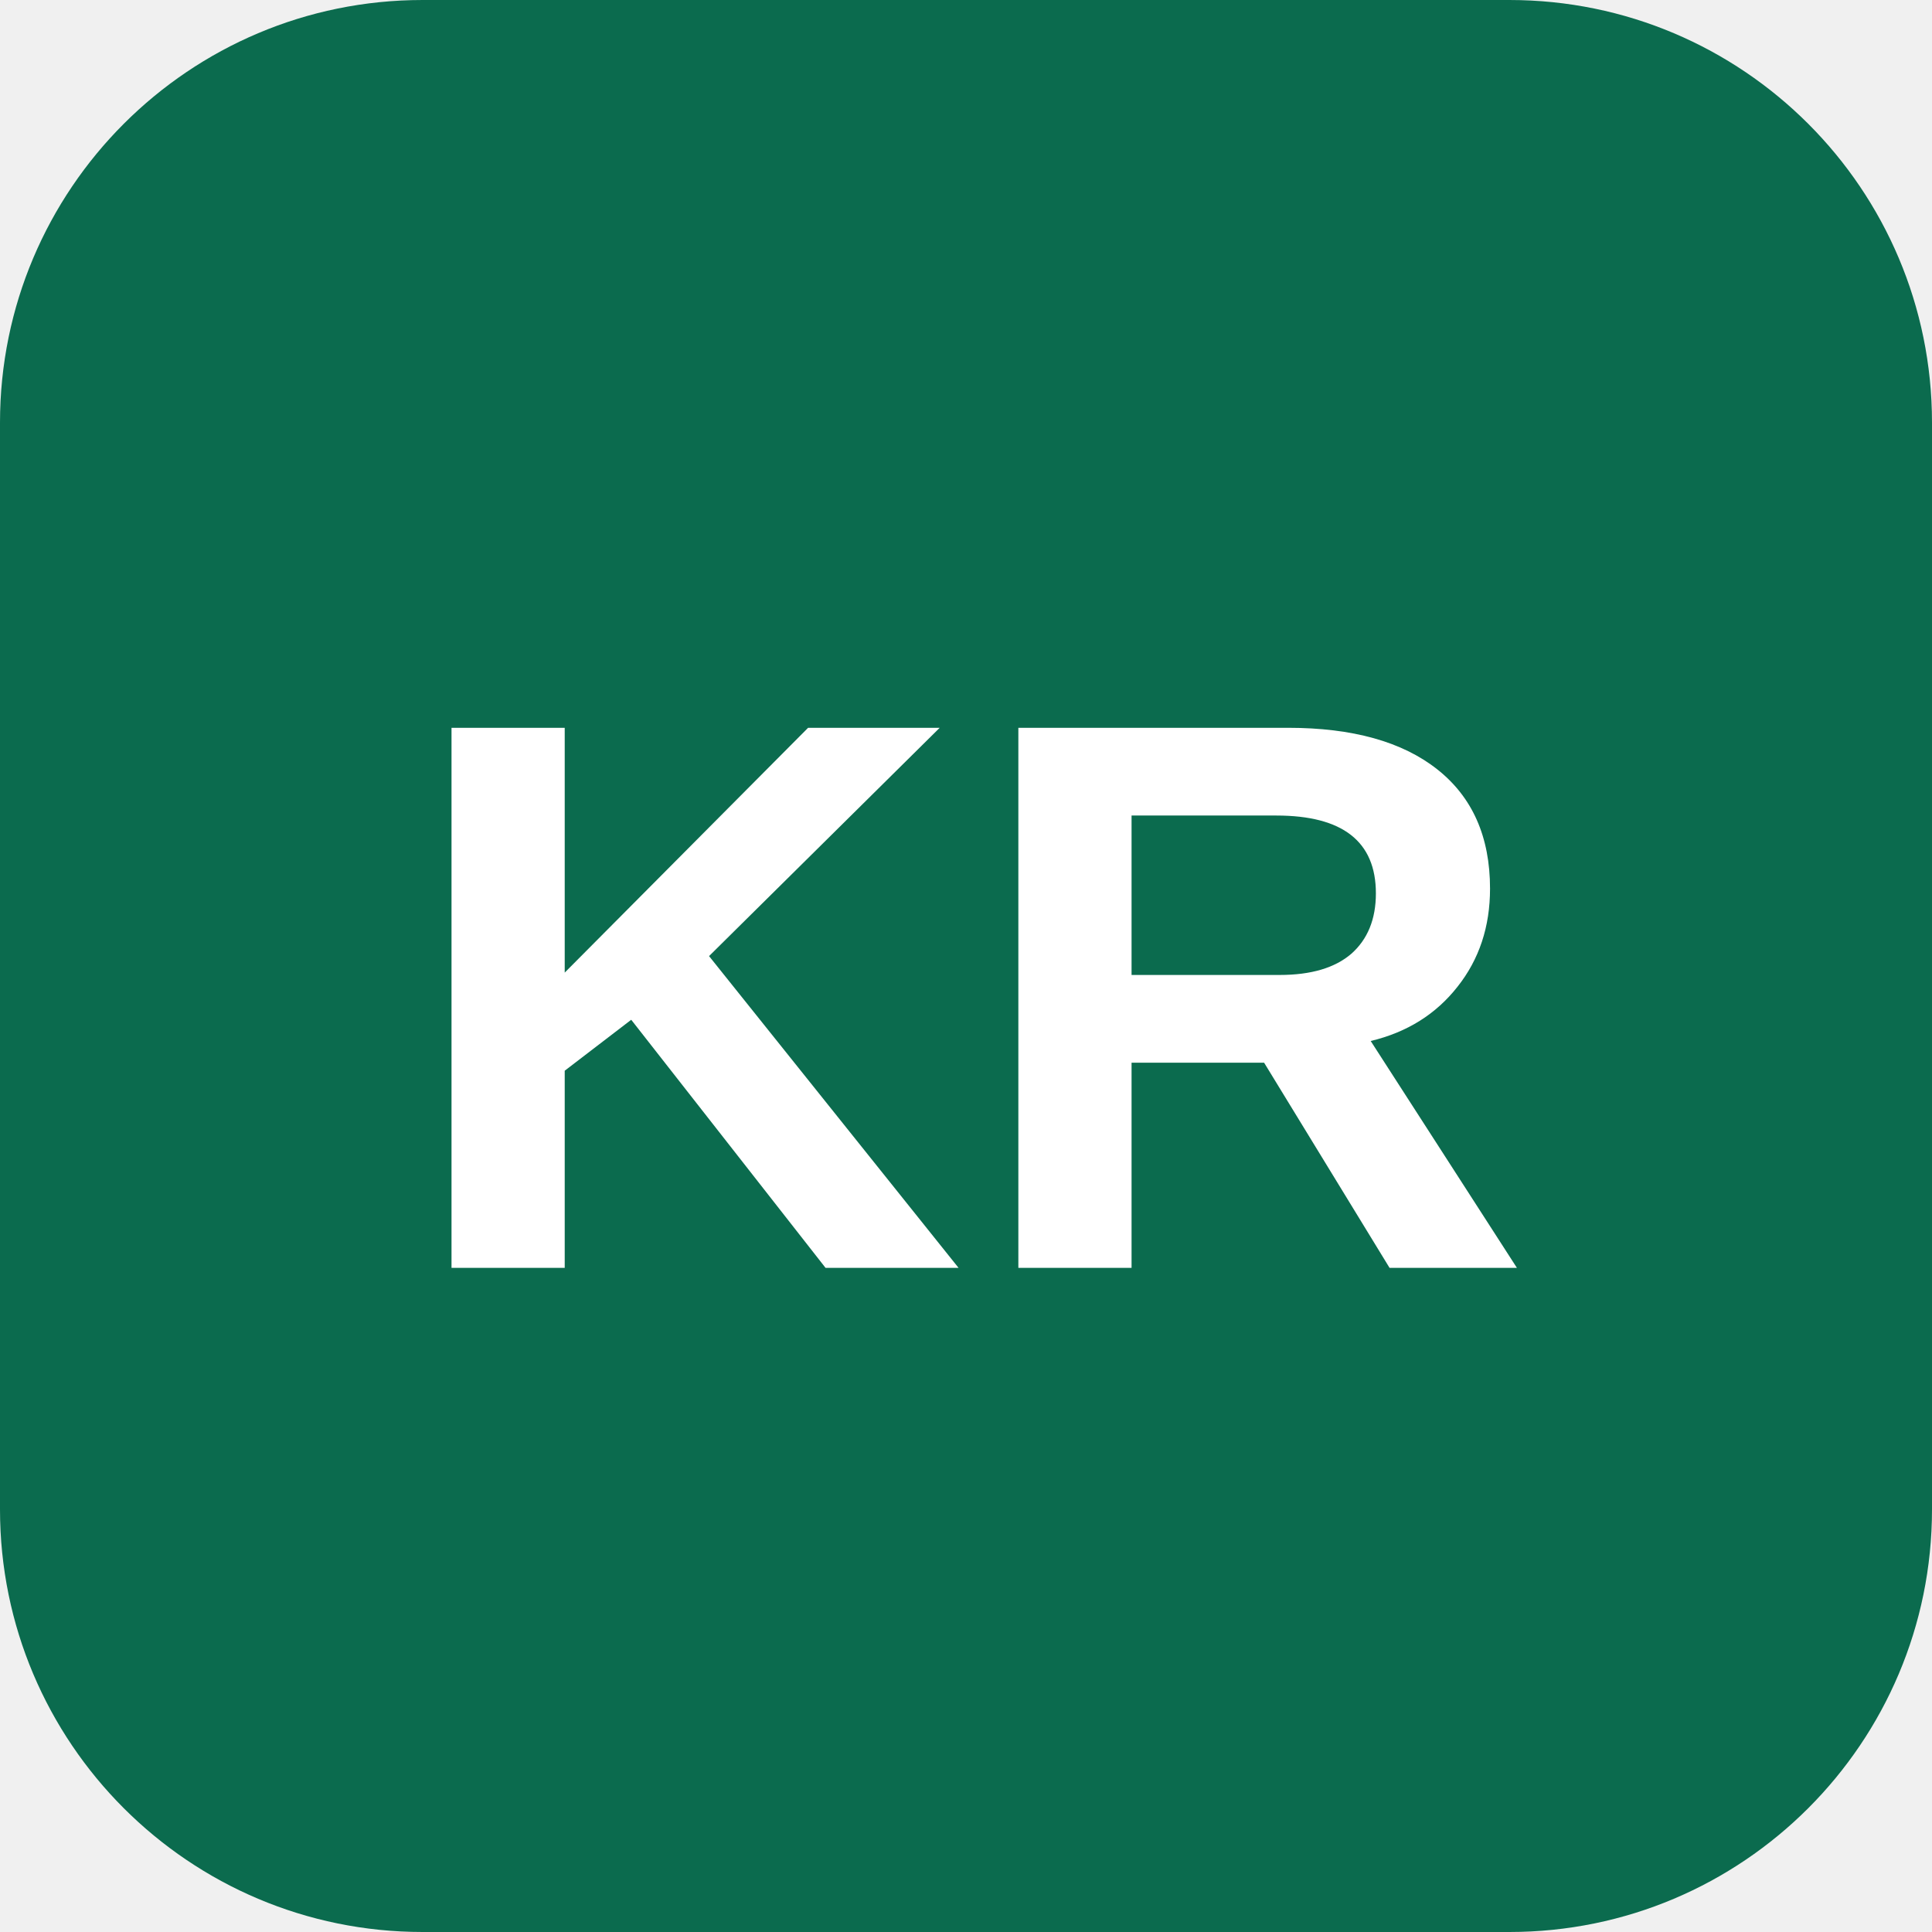
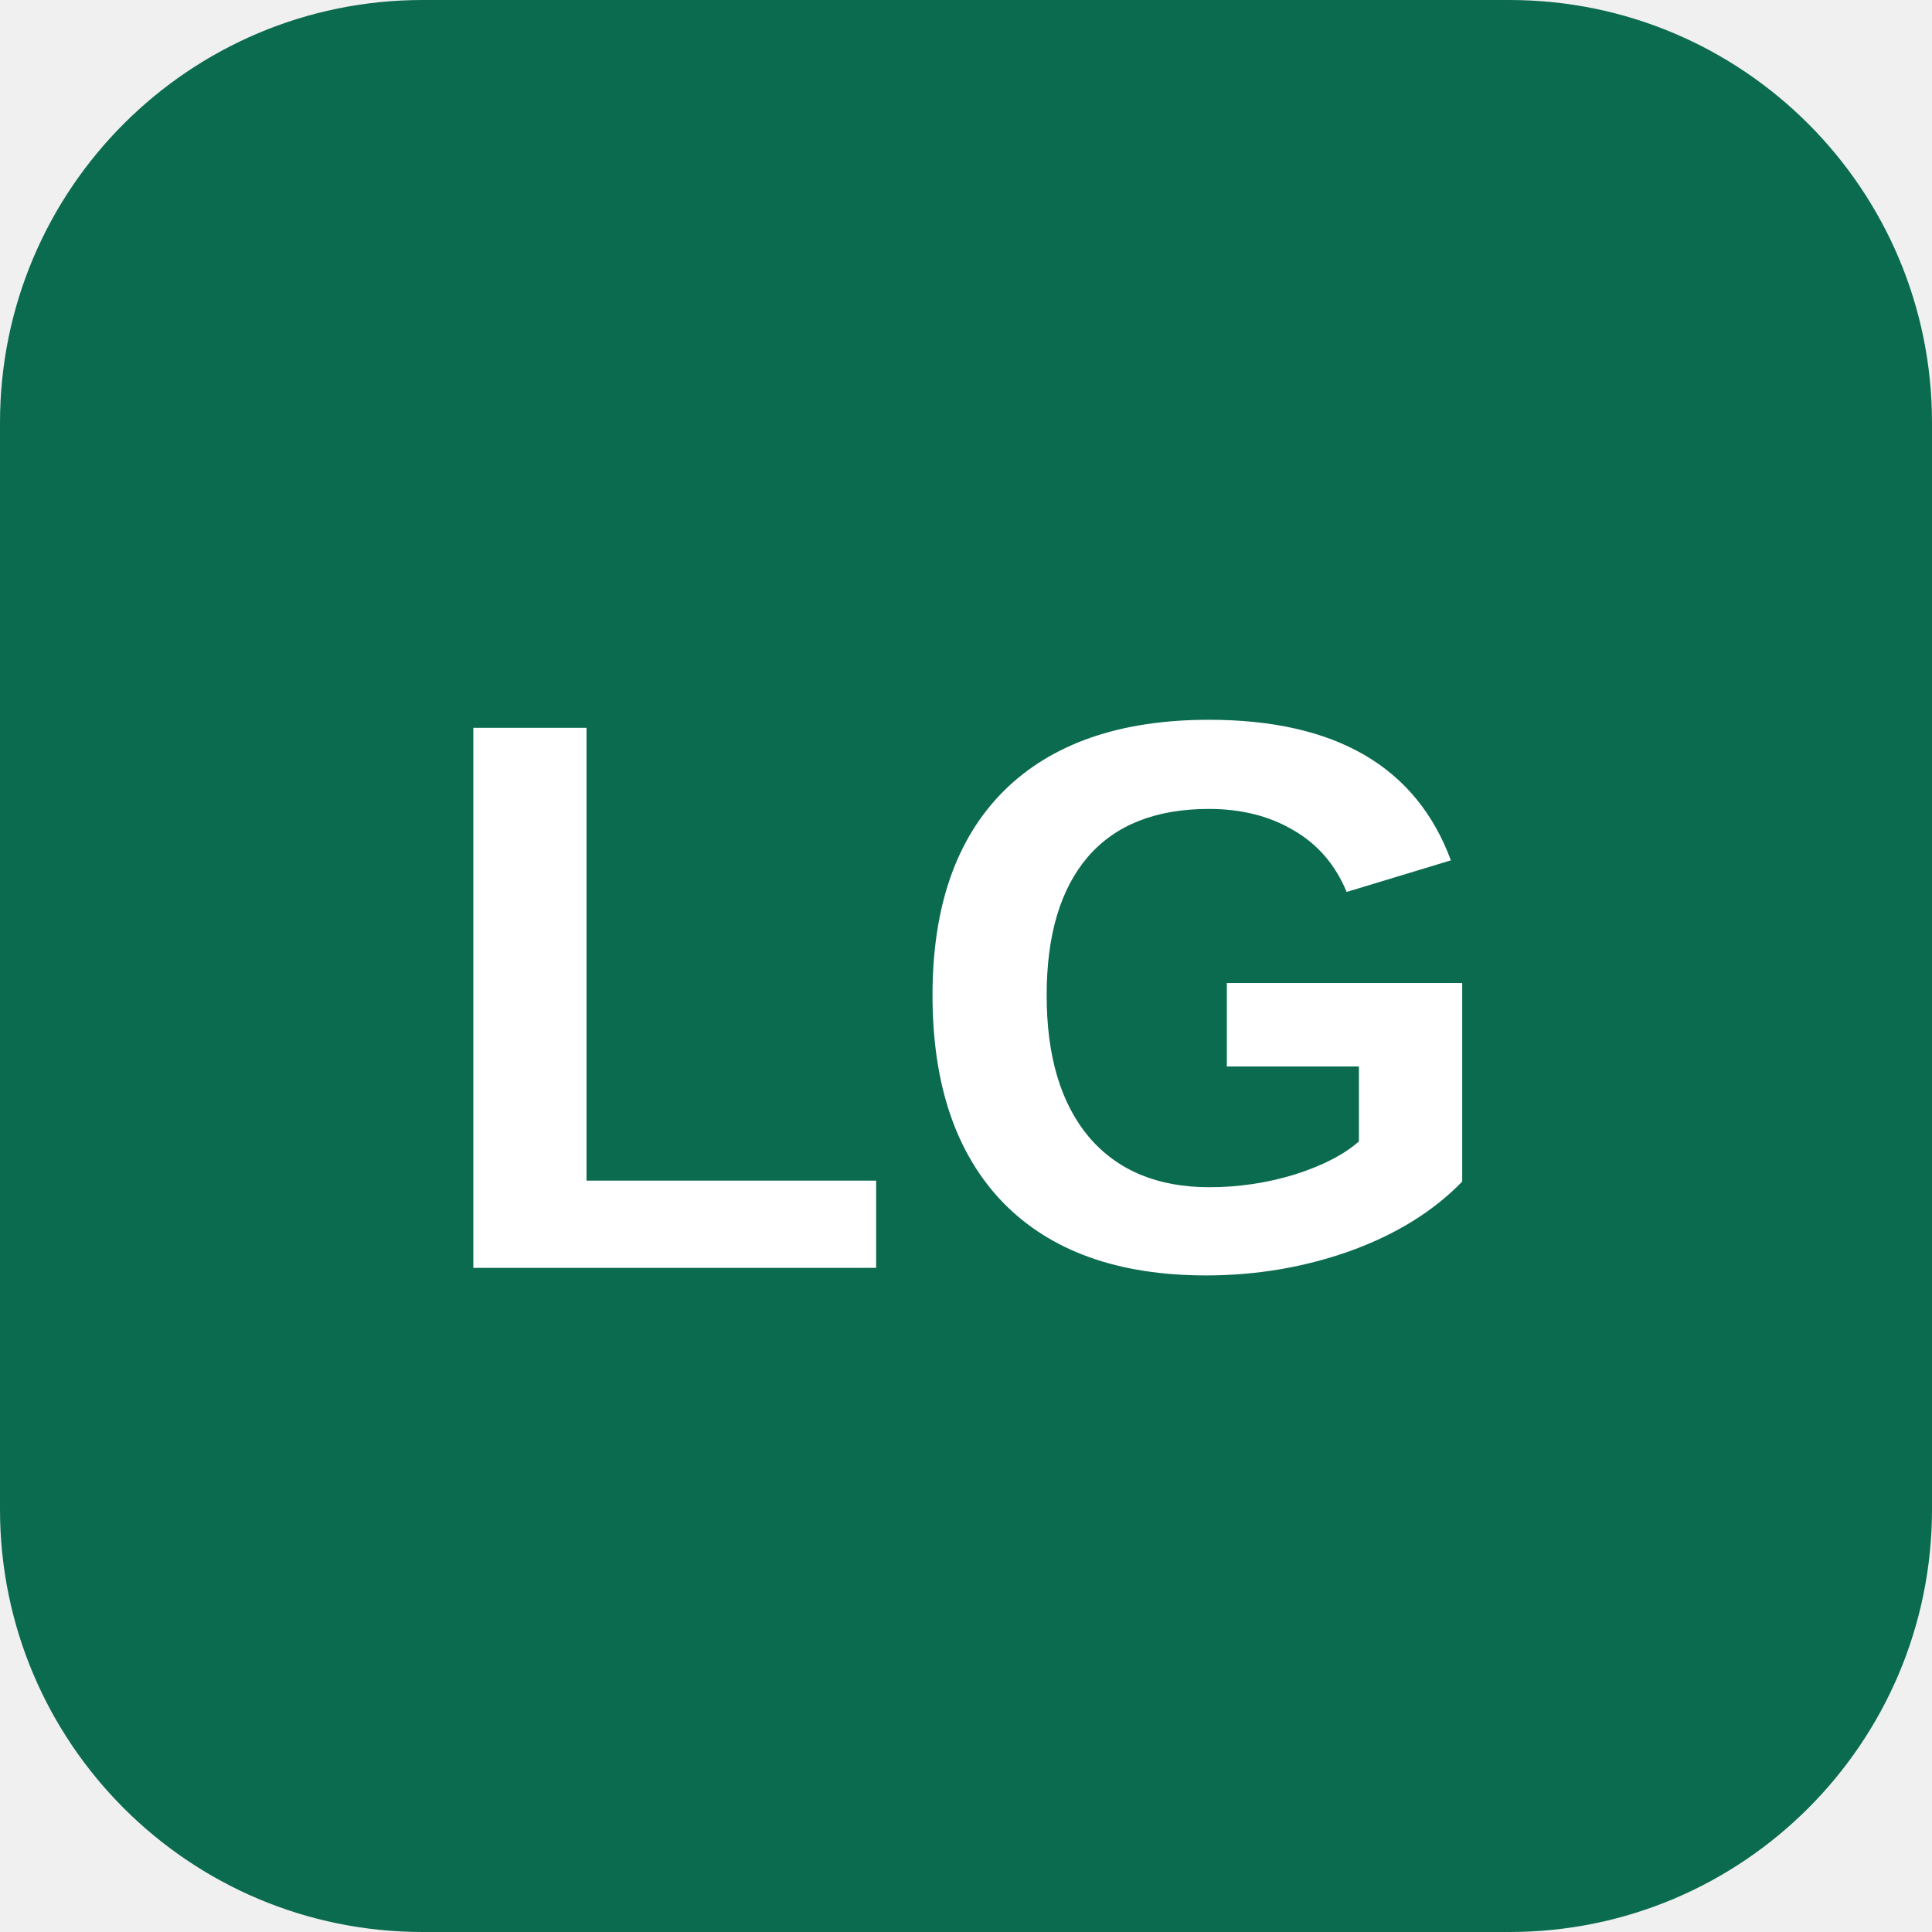
<svg xmlns="http://www.w3.org/2000/svg" viewBox="0 0 64 64">
  <rect width="64" height="64" rx="14" fill="#0b6b4e" />
-   <text x="32" y="42" font-family="Arial,sans-serif" font-size="26" font-weight="700" fill="#fff" text-anchor="middle">KR</text>
+   <text x="32" y="42" font-family="Arial,sans-serif" font-size="26" font-weight="700" fill="#fff" text-anchor="middle">LG</text>
</svg>
